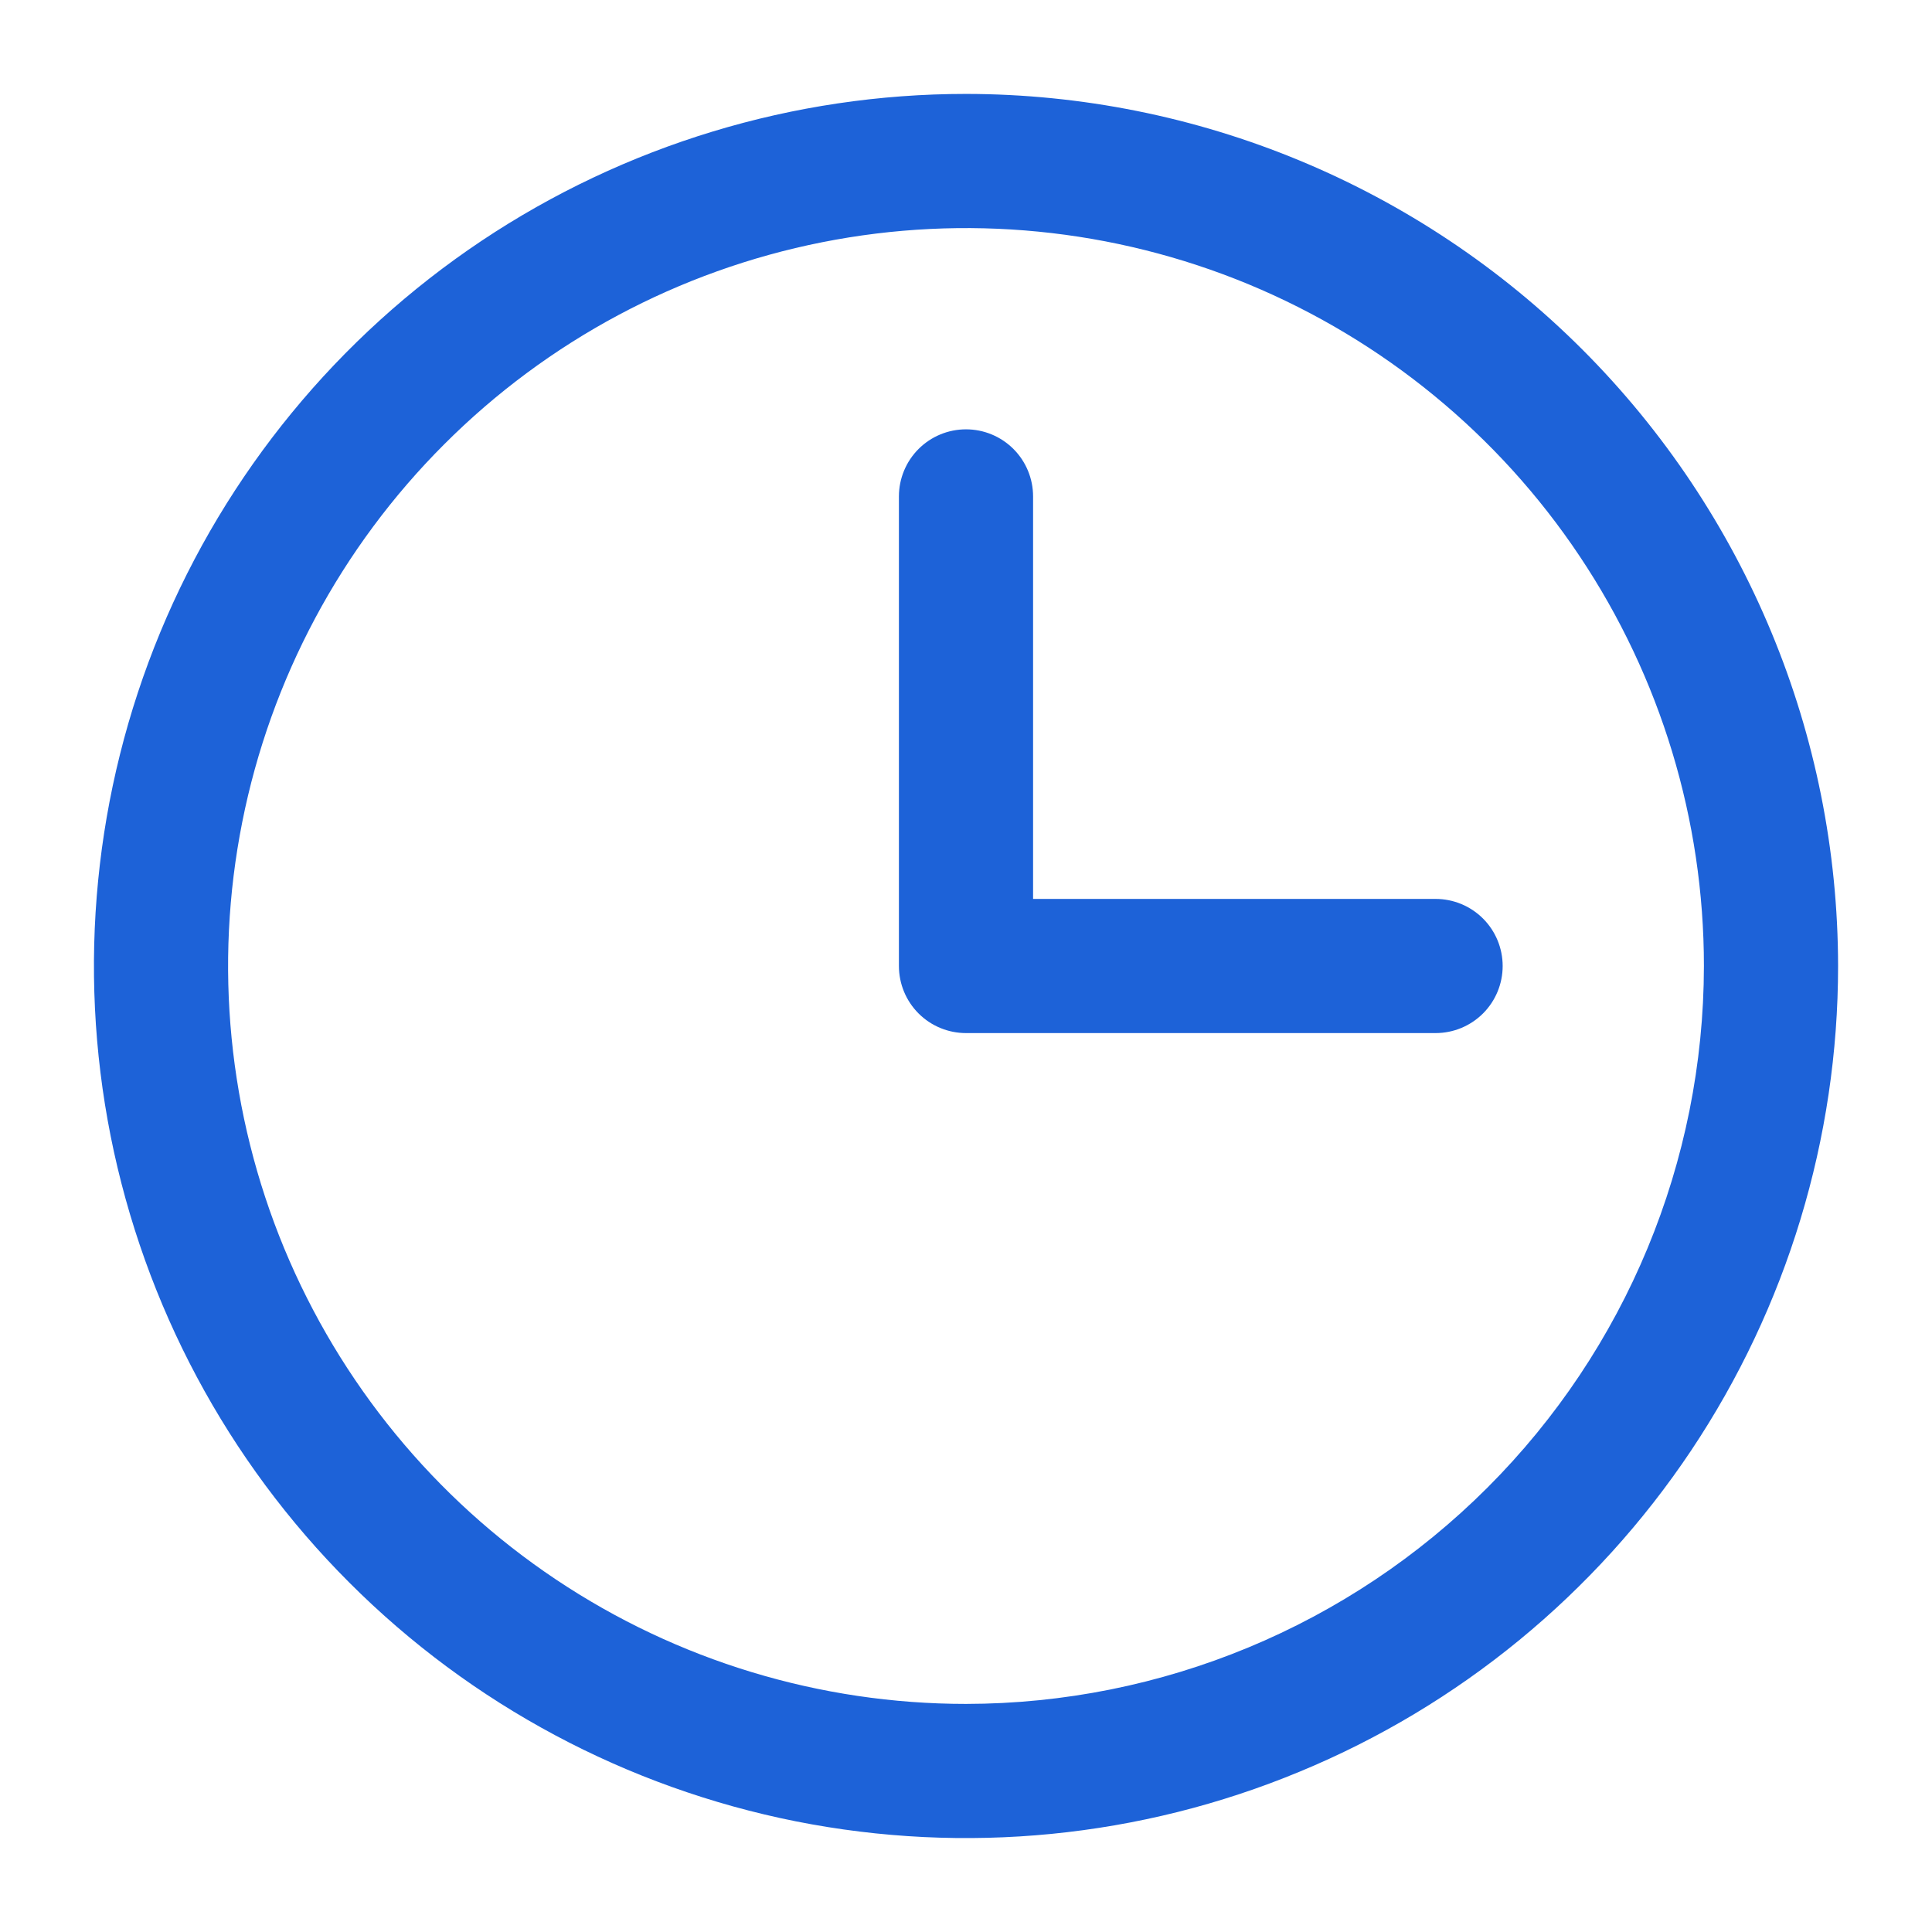
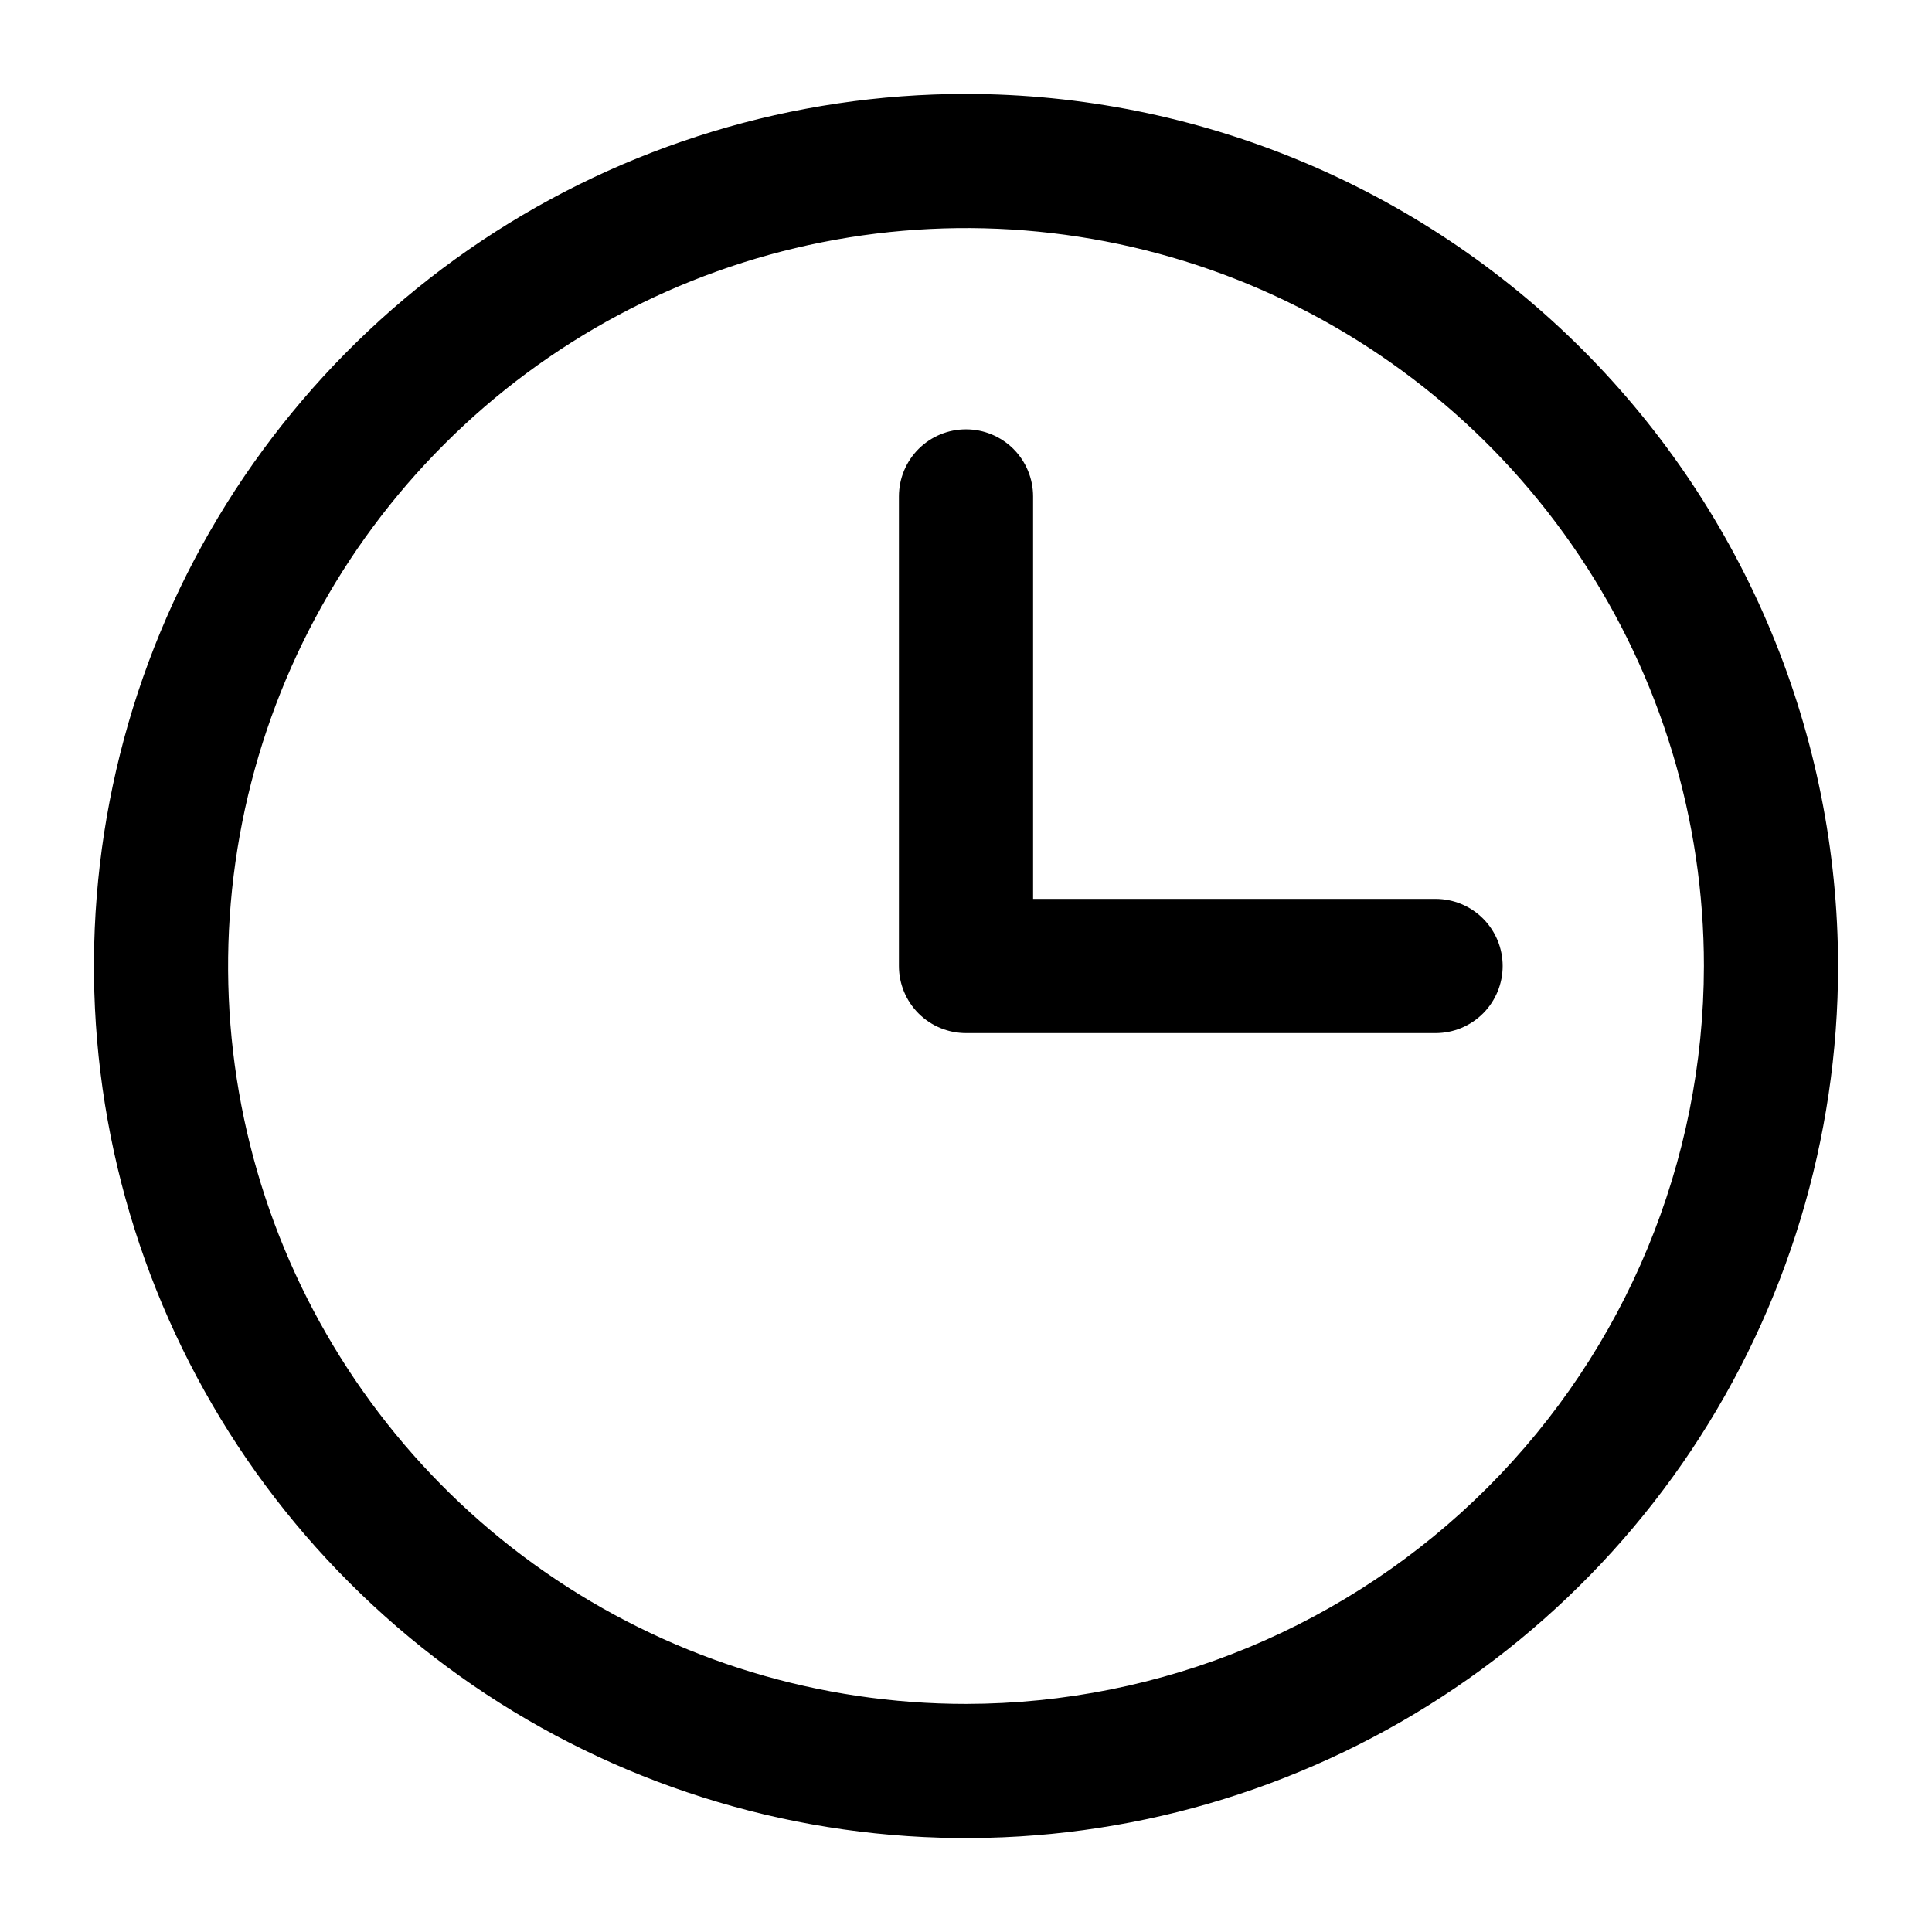
<svg xmlns="http://www.w3.org/2000/svg" width="18" height="18" viewBox="0 0 18 18" fill="none">
-   <path d="M9 0.875C7.393 0.875 5.822 1.352 4.486 2.244C3.15 3.137 2.108 4.406 1.493 5.891C0.879 7.375 0.718 9.009 1.031 10.585C1.345 12.161 2.118 13.609 3.255 14.745C4.391 15.882 5.839 16.655 7.415 16.969C8.991 17.282 10.625 17.122 12.109 16.506C13.594 15.892 14.863 14.85 15.756 13.514C16.648 12.178 17.125 10.607 17.125 9C17.123 6.846 16.266 4.781 14.743 3.257C13.22 1.734 11.154 0.877 9 0.875ZM9 15.875C7.64 15.875 6.311 15.472 5.18 14.716C4.05 13.961 3.169 12.887 2.648 11.631C2.128 10.375 1.992 8.992 2.257 7.659C2.522 6.325 3.177 5.1 4.139 4.139C5.1 3.177 6.325 2.522 7.659 2.257C8.992 1.992 10.375 2.128 11.631 2.648C12.887 3.169 13.961 4.05 14.716 5.18C15.472 6.311 15.875 7.64 15.875 9C15.873 10.823 15.148 12.57 13.859 13.859C12.57 15.148 10.823 15.873 9 15.875ZM14 9C14 9.166 13.934 9.325 13.817 9.442C13.7 9.559 13.541 9.625 13.375 9.625H9C8.834 9.625 8.675 9.559 8.558 9.442C8.441 9.325 8.375 9.166 8.375 9V4.625C8.375 4.459 8.441 4.3 8.558 4.183C8.675 4.066 8.834 4 9 4C9.166 4 9.325 4.066 9.442 4.183C9.559 4.3 9.625 4.459 9.625 4.625V8.375H13.375C13.541 8.375 13.7 8.441 13.817 8.558C13.934 8.675 14 8.834 14 9Z" fill="#1D62D8" />
+   <path d="M9 0.875C7.393 0.875 5.822 1.352 4.486 2.244C3.15 3.137 2.108 4.406 1.493 5.891C0.879 7.375 0.718 9.009 1.031 10.585C1.345 12.161 2.118 13.609 3.255 14.745C4.391 15.882 5.839 16.655 7.415 16.969C8.991 17.282 10.625 17.122 12.109 16.506C13.594 15.892 14.863 14.85 15.756 13.514C16.648 12.178 17.125 10.607 17.125 9C17.123 6.846 16.266 4.781 14.743 3.257C13.22 1.734 11.154 0.877 9 0.875ZM9 15.875C7.64 15.875 6.311 15.472 5.18 14.716C4.05 13.961 3.169 12.887 2.648 11.631C2.128 10.375 1.992 8.992 2.257 7.659C2.522 6.325 3.177 5.1 4.139 4.139C5.1 3.177 6.325 2.522 7.659 2.257C8.992 1.992 10.375 2.128 11.631 2.648C12.887 3.169 13.961 4.05 14.716 5.18C15.472 6.311 15.875 7.64 15.875 9C15.873 10.823 15.148 12.57 13.859 13.859C12.57 15.148 10.823 15.873 9 15.875ZM14 9C14 9.166 13.934 9.325 13.817 9.442C13.7 9.559 13.541 9.625 13.375 9.625H9C8.834 9.625 8.675 9.559 8.558 9.442C8.441 9.325 8.375 9.166 8.375 9V4.625C8.375 4.459 8.441 4.3 8.558 4.183C8.675 4.066 8.834 4 9 4C9.166 4 9.325 4.066 9.442 4.183C9.559 4.3 9.625 4.459 9.625 4.625V8.375H13.375C13.541 8.375 13.7 8.441 13.817 8.558C13.934 8.675 14 8.834 14 9Z" fill="currentColor" />
</svg>
